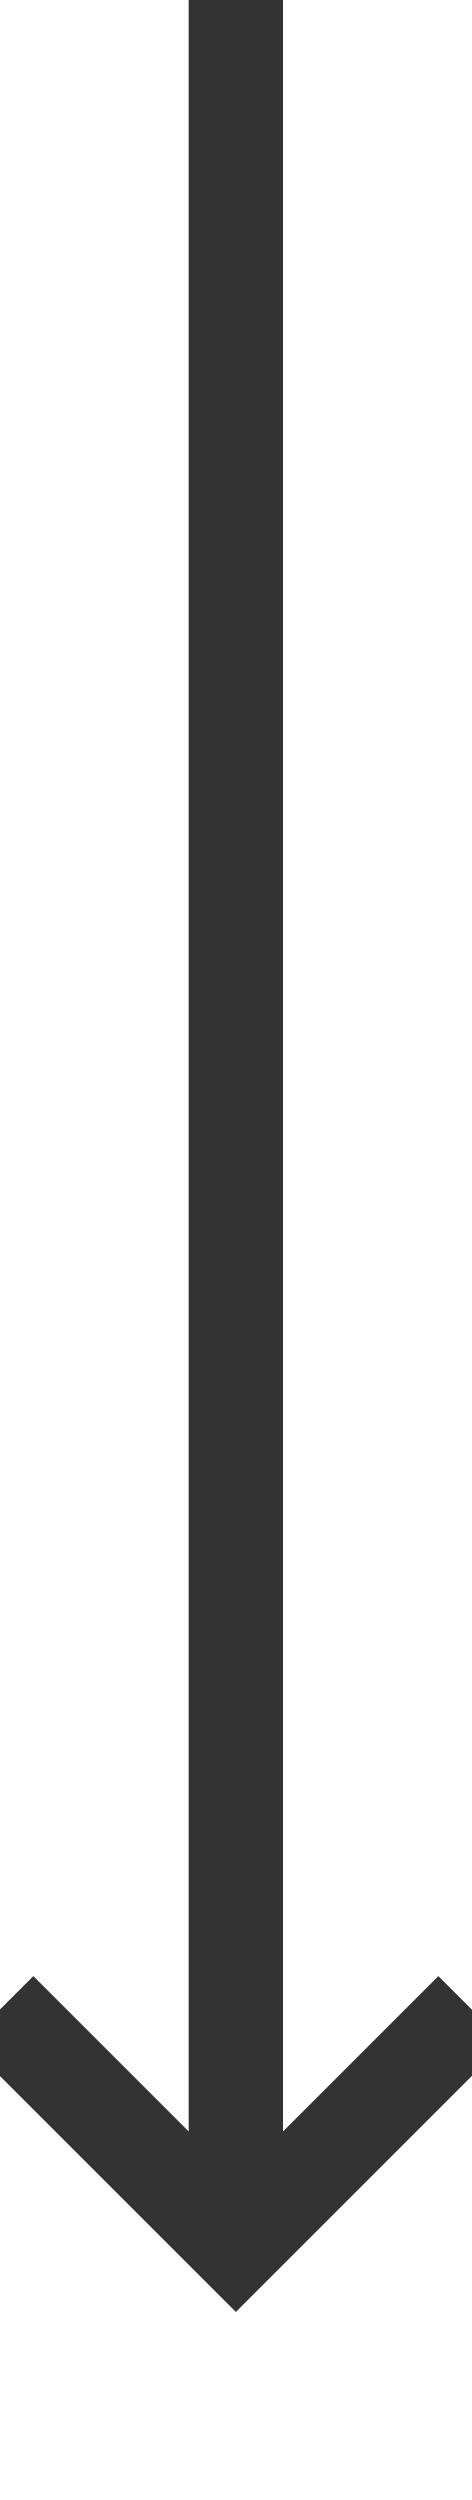
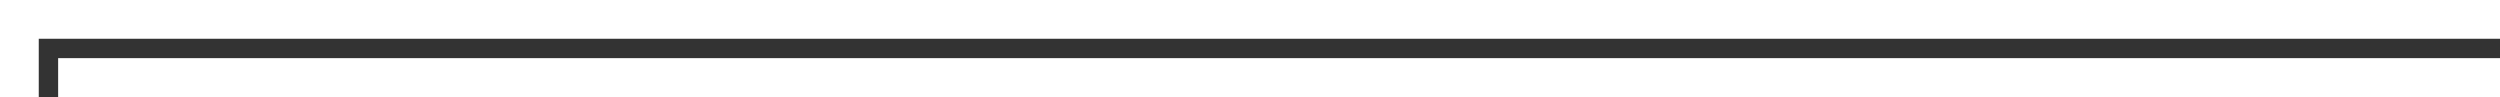
- <svg xmlns="http://www.w3.org/2000/svg" version="1.1" width="10px" height="53px" preserveAspectRatio="xMidYMin meet" viewBox="1351 260  8 53">
-   <path d="M 1355 260  L 1355 307  " stroke-width="2" stroke="#333333" fill="none" />
-   <path d="M 1359.293 301.893  L 1355 306.186  L 1350.707 301.893  L 1349.293 303.307  L 1354.293 308.307  L 1355 309.014  L 1355.707 308.307  L 1360.707 303.307  L 1359.293 301.893  Z " fill-rule="nonzero" fill="#333333" stroke="none" />
+ <svg xmlns="http://www.w3.org/2000/svg" version="1.1" width="258px" height="10px" preserveAspectRatio="xMinYMid meet" viewBox="1027 324  258 8">
+   <path d="M 1286 328  L 1032 328  L 1032 389  " stroke-width="2" stroke="#333333" fill="none" />
+   <path d="M 1036.293 383.893  L 1032 388.186  L 1027.707 383.893  L 1026.293 385.307  L 1031.293 390.307  L 1032 391.014  L 1032.707 390.307  L 1037.707 385.307  L 1036.293 383.893  Z " fill-rule="nonzero" fill="#333333" stroke="none" />
</svg>
